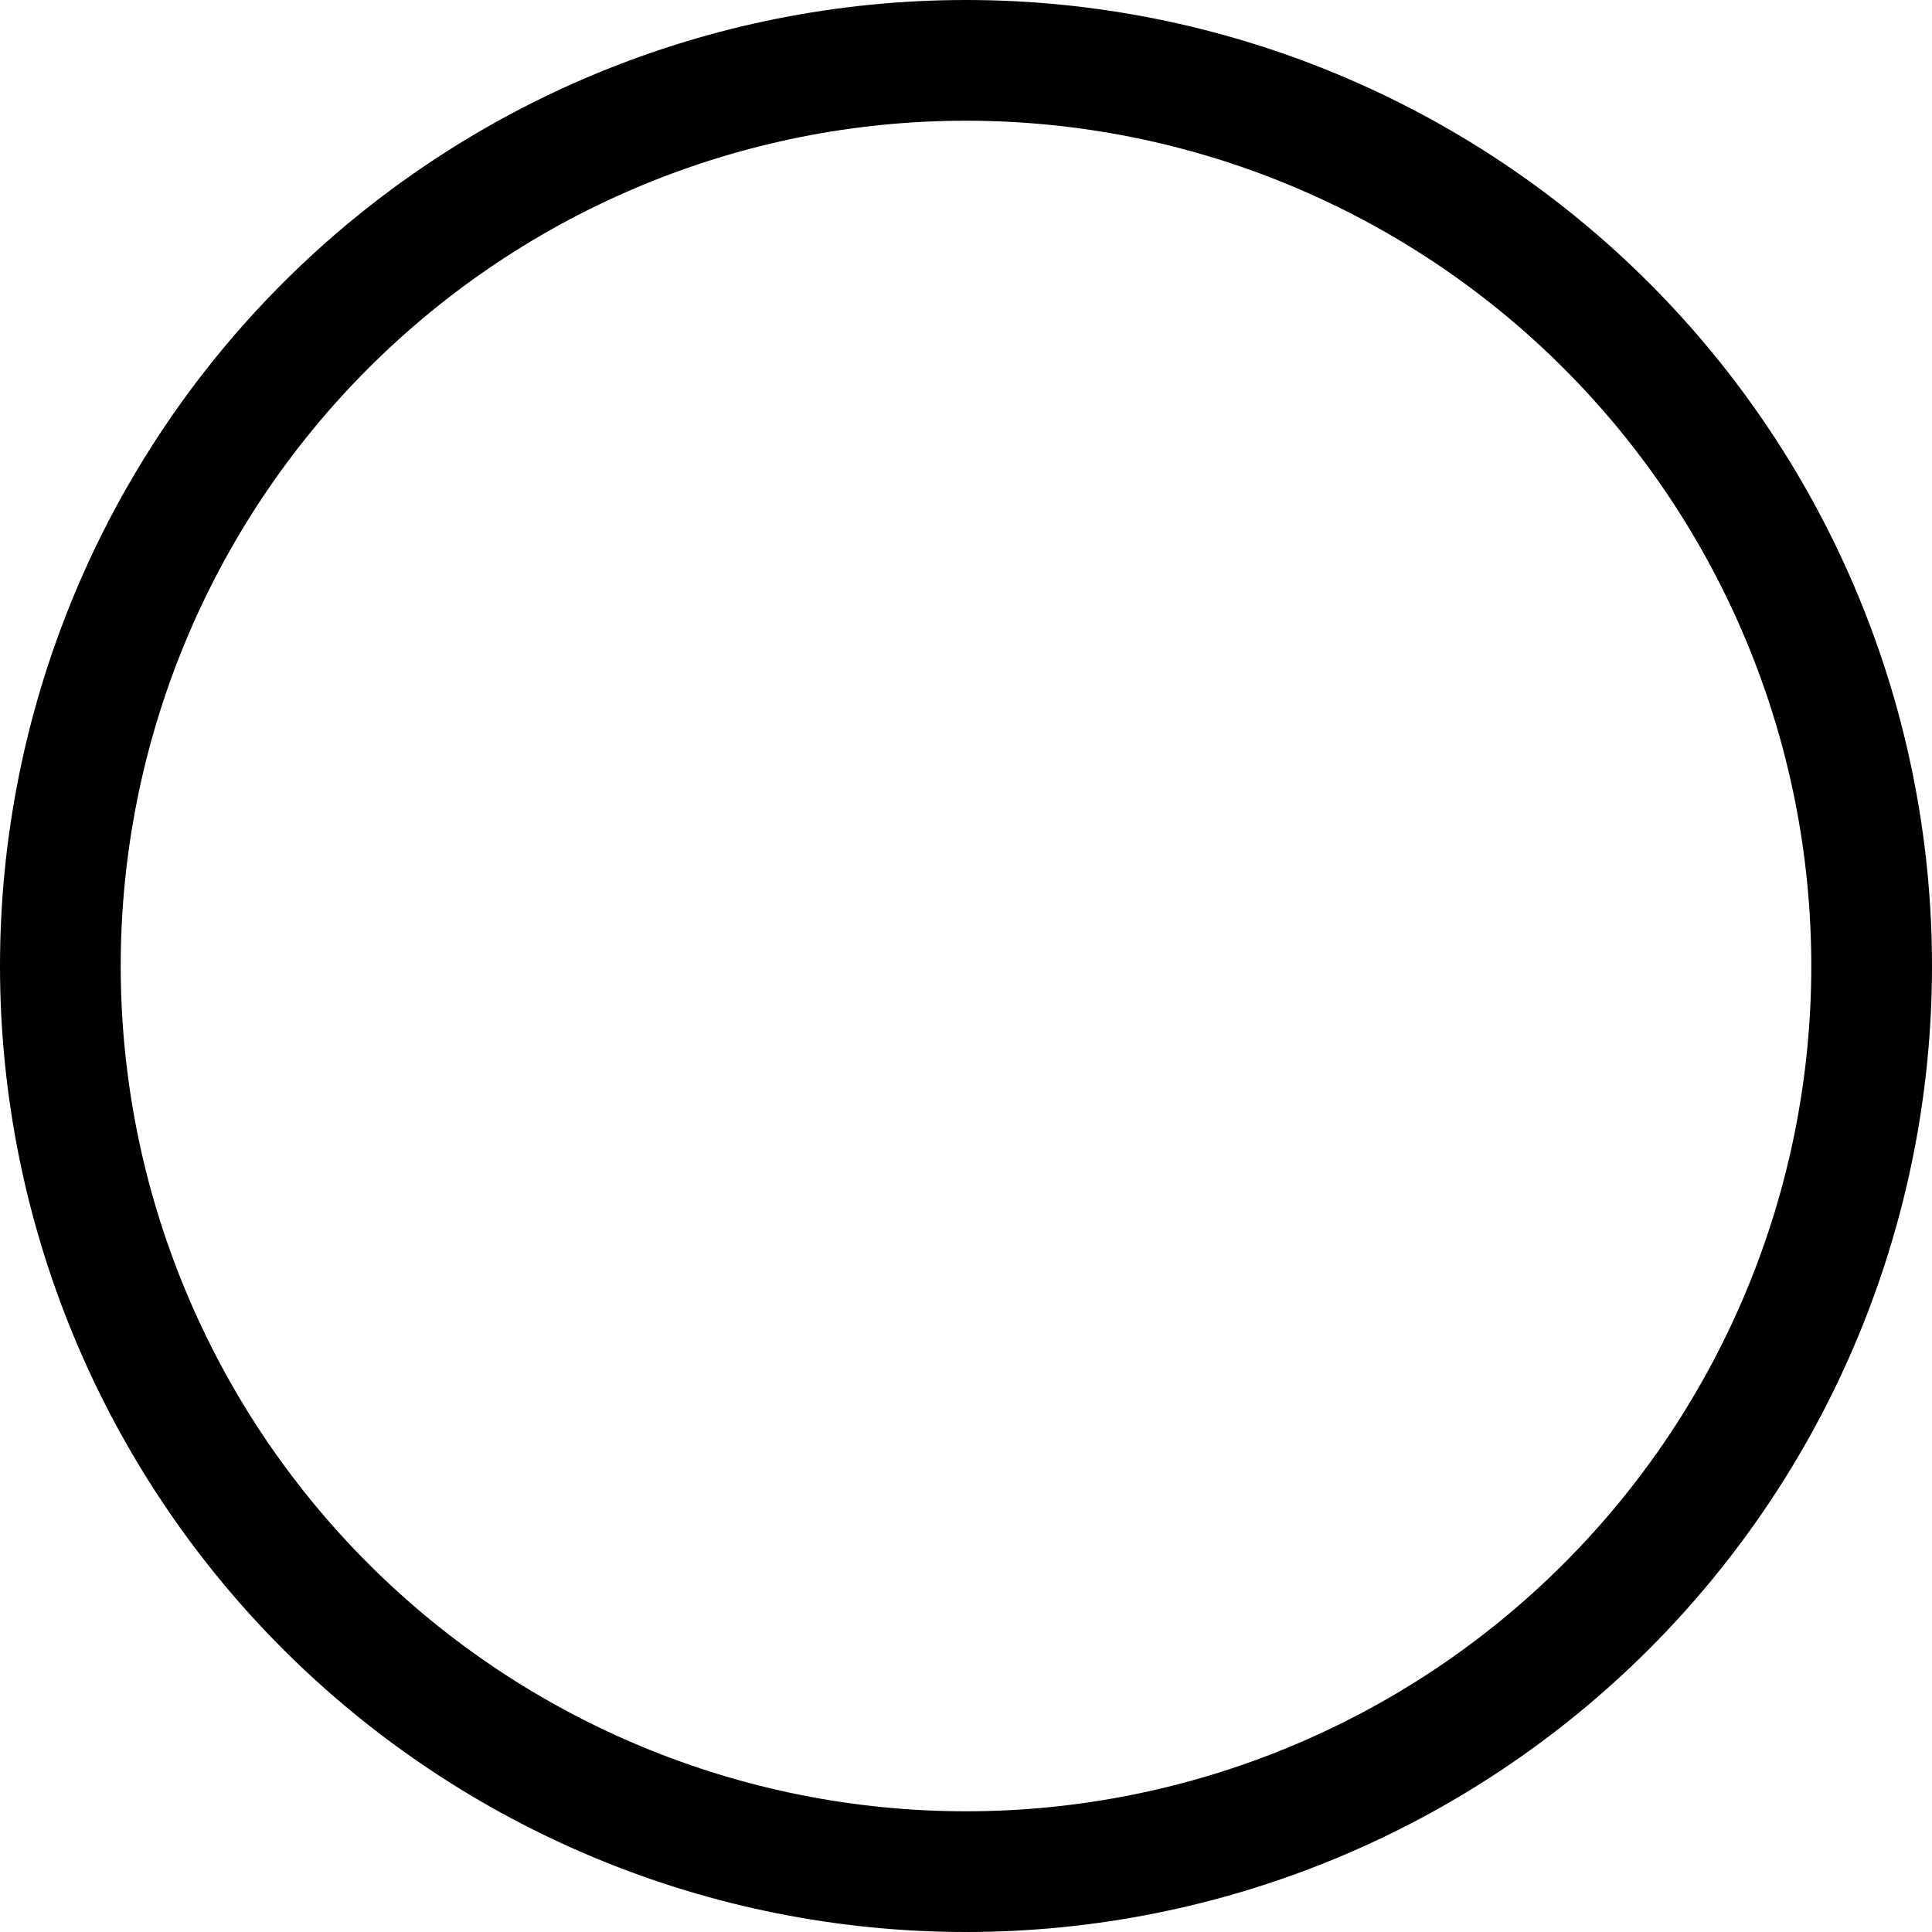
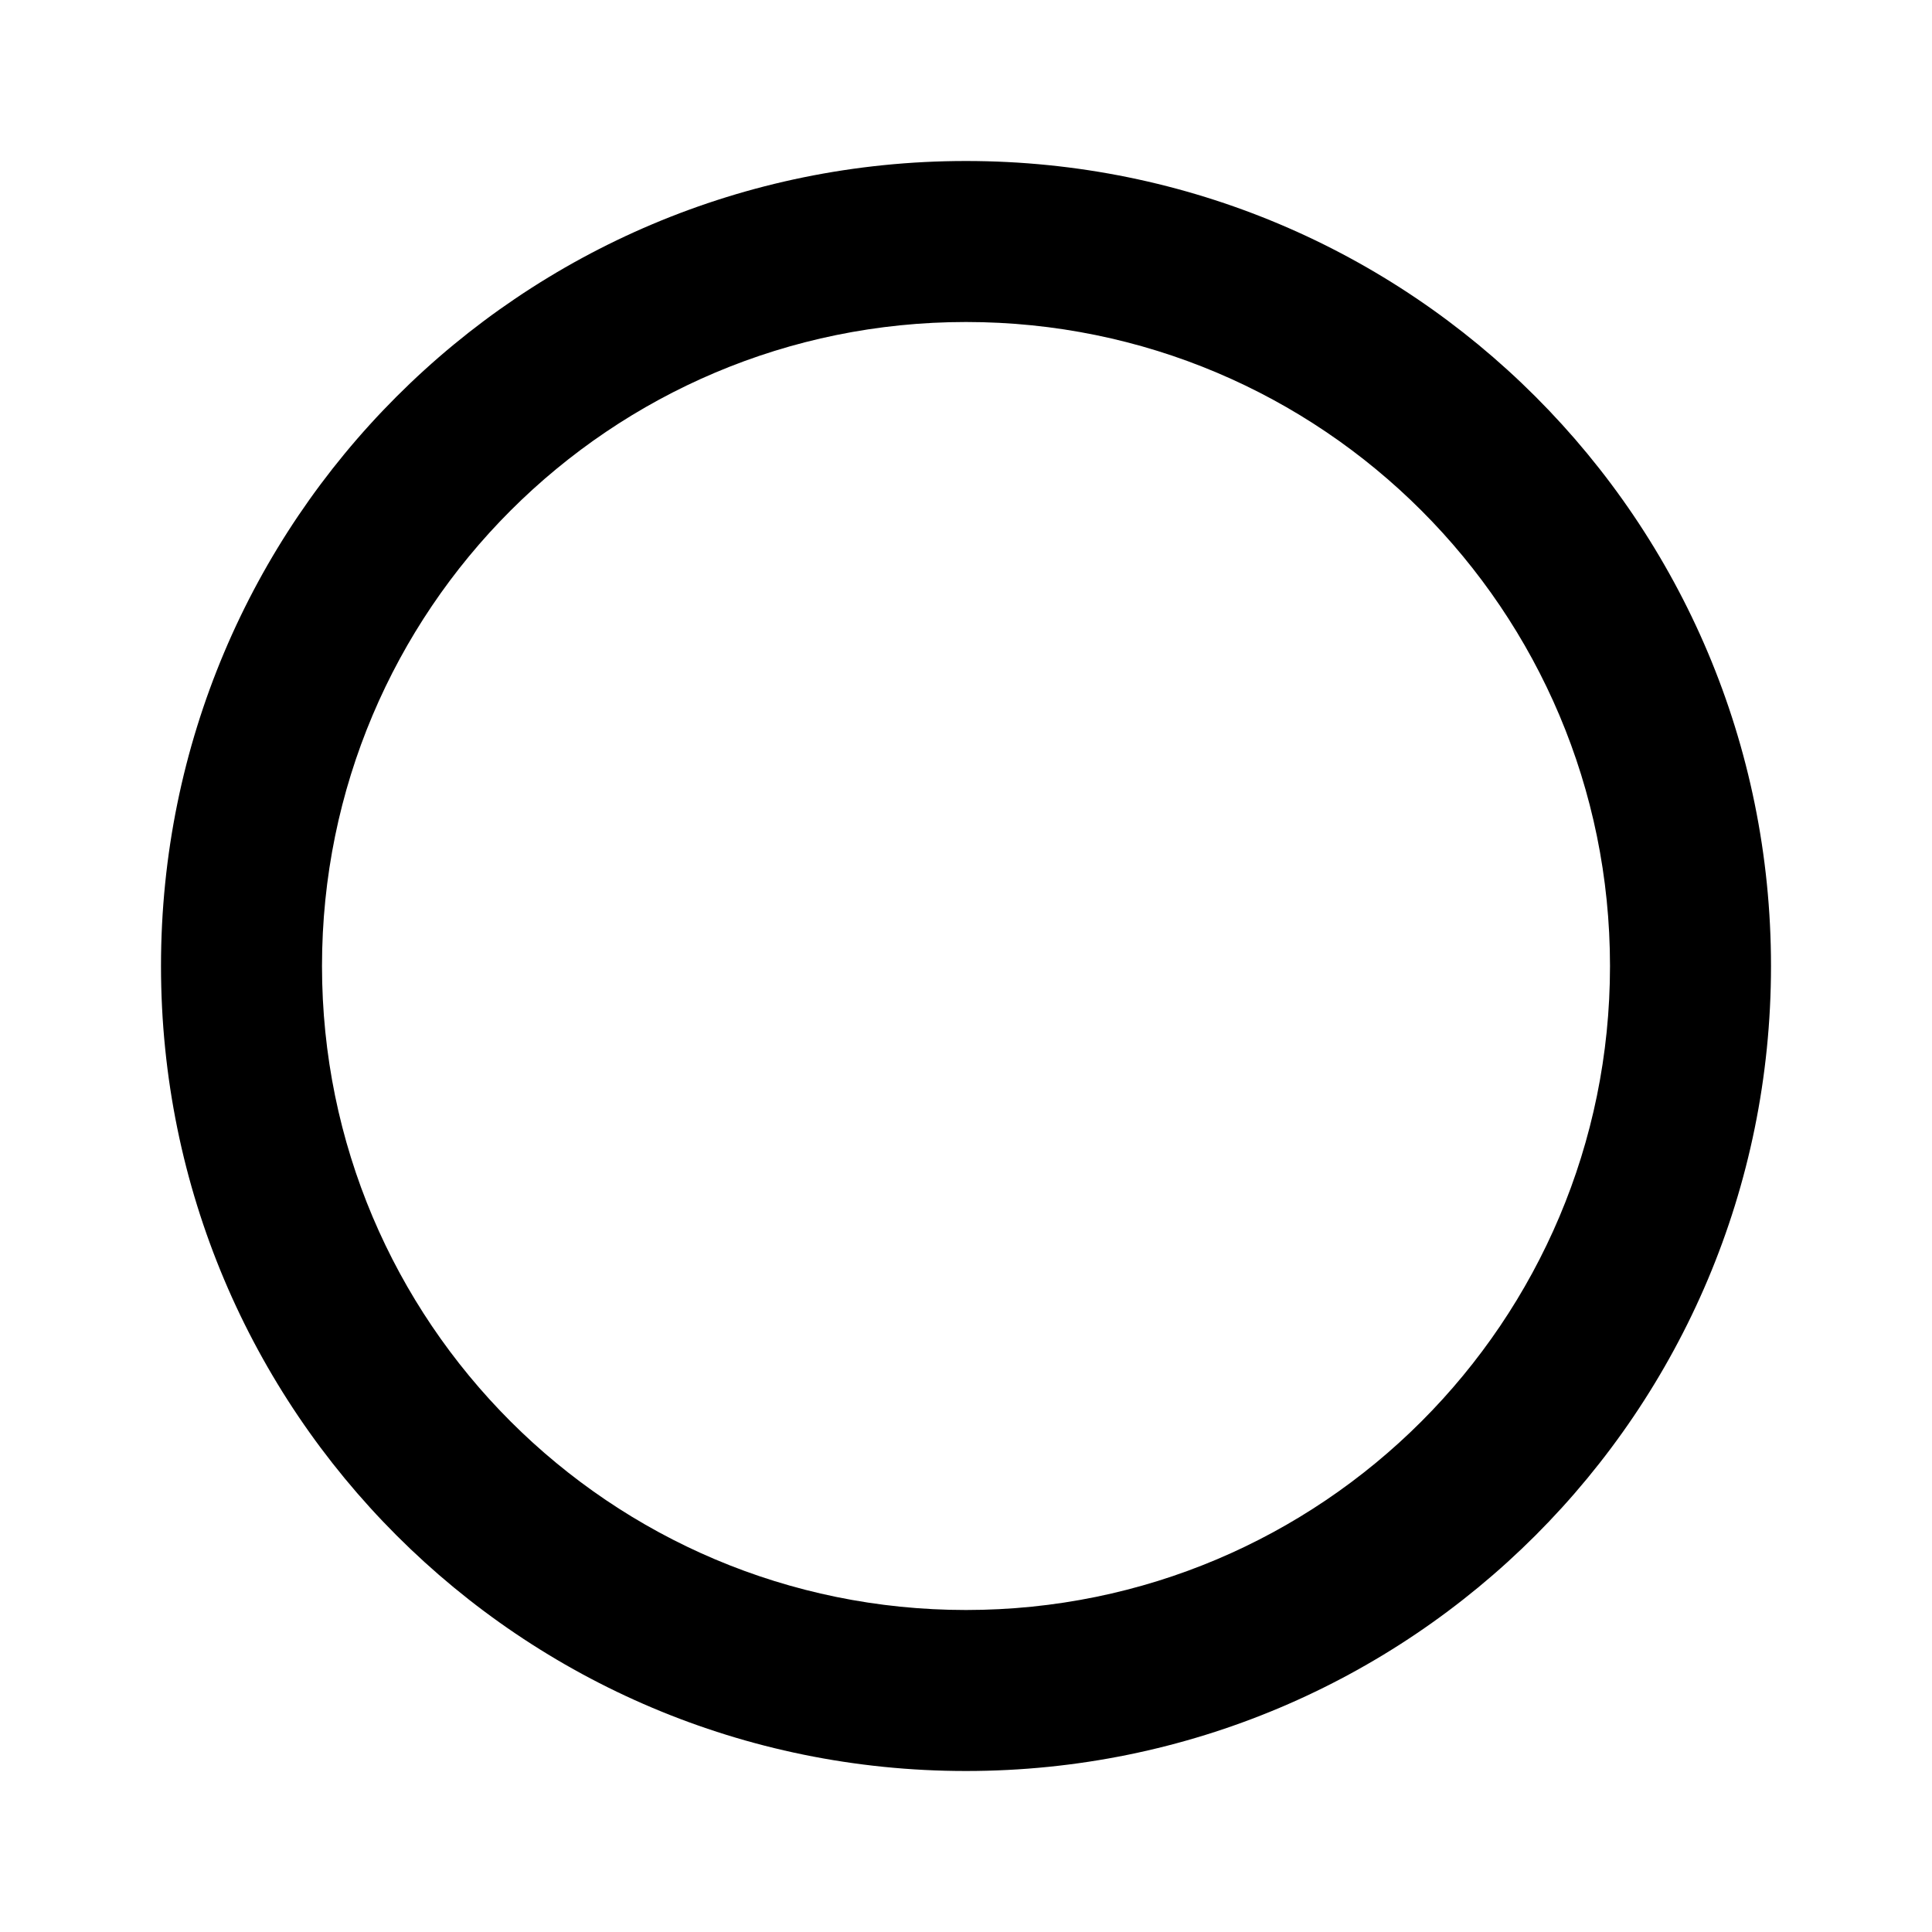
- <svg xmlns="http://www.w3.org/2000/svg" width="25" height="25" viewBox="0 0 25 25" fill="none">
-   <path fill-rule="evenodd" clip-rule="evenodd" d="M12.5 23.438C15.401 23.438 18.183 22.285 20.234 20.234C22.285 18.183 23.438 15.401 23.438 12.5C23.438 9.599 22.285 6.817 20.234 4.766C18.183 2.715 15.401 1.562 12.5 1.562C9.599 1.562 6.817 2.715 4.766 4.766C2.715 6.817 1.562 9.599 1.562 12.5C1.562 15.401 2.715 18.183 4.766 20.234C6.817 22.285 9.599 23.438 12.5 23.438ZM12.5 25C15.815 25 18.995 23.683 21.339 21.339C23.683 18.995 25 15.815 25 12.5C25 9.185 23.683 6.005 21.339 3.661C18.995 1.317 15.815 0 12.5 0C9.185 0 6.005 1.317 3.661 3.661C1.317 6.005 0 9.185 0 12.5C0 15.815 1.317 18.995 3.661 21.339C6.005 23.683 9.185 25 12.5 25Z" fill="black" />
+ <svg xmlns="http://www.w3.org/2000/svg" viewBox="0 0 24 24" width="1em" height="1em">
+   <path fill="currentColor" d="M12 2C6.47 2 2 6.47 2 12s4.47 10 10 10s10-4.47 10-10S17.53 2 12 2m0 18c-4.42 0-8-3.58-8-8s3.58-8 8-8s8 3.58 8 8s-3.58 8-8 8" />
</svg>
